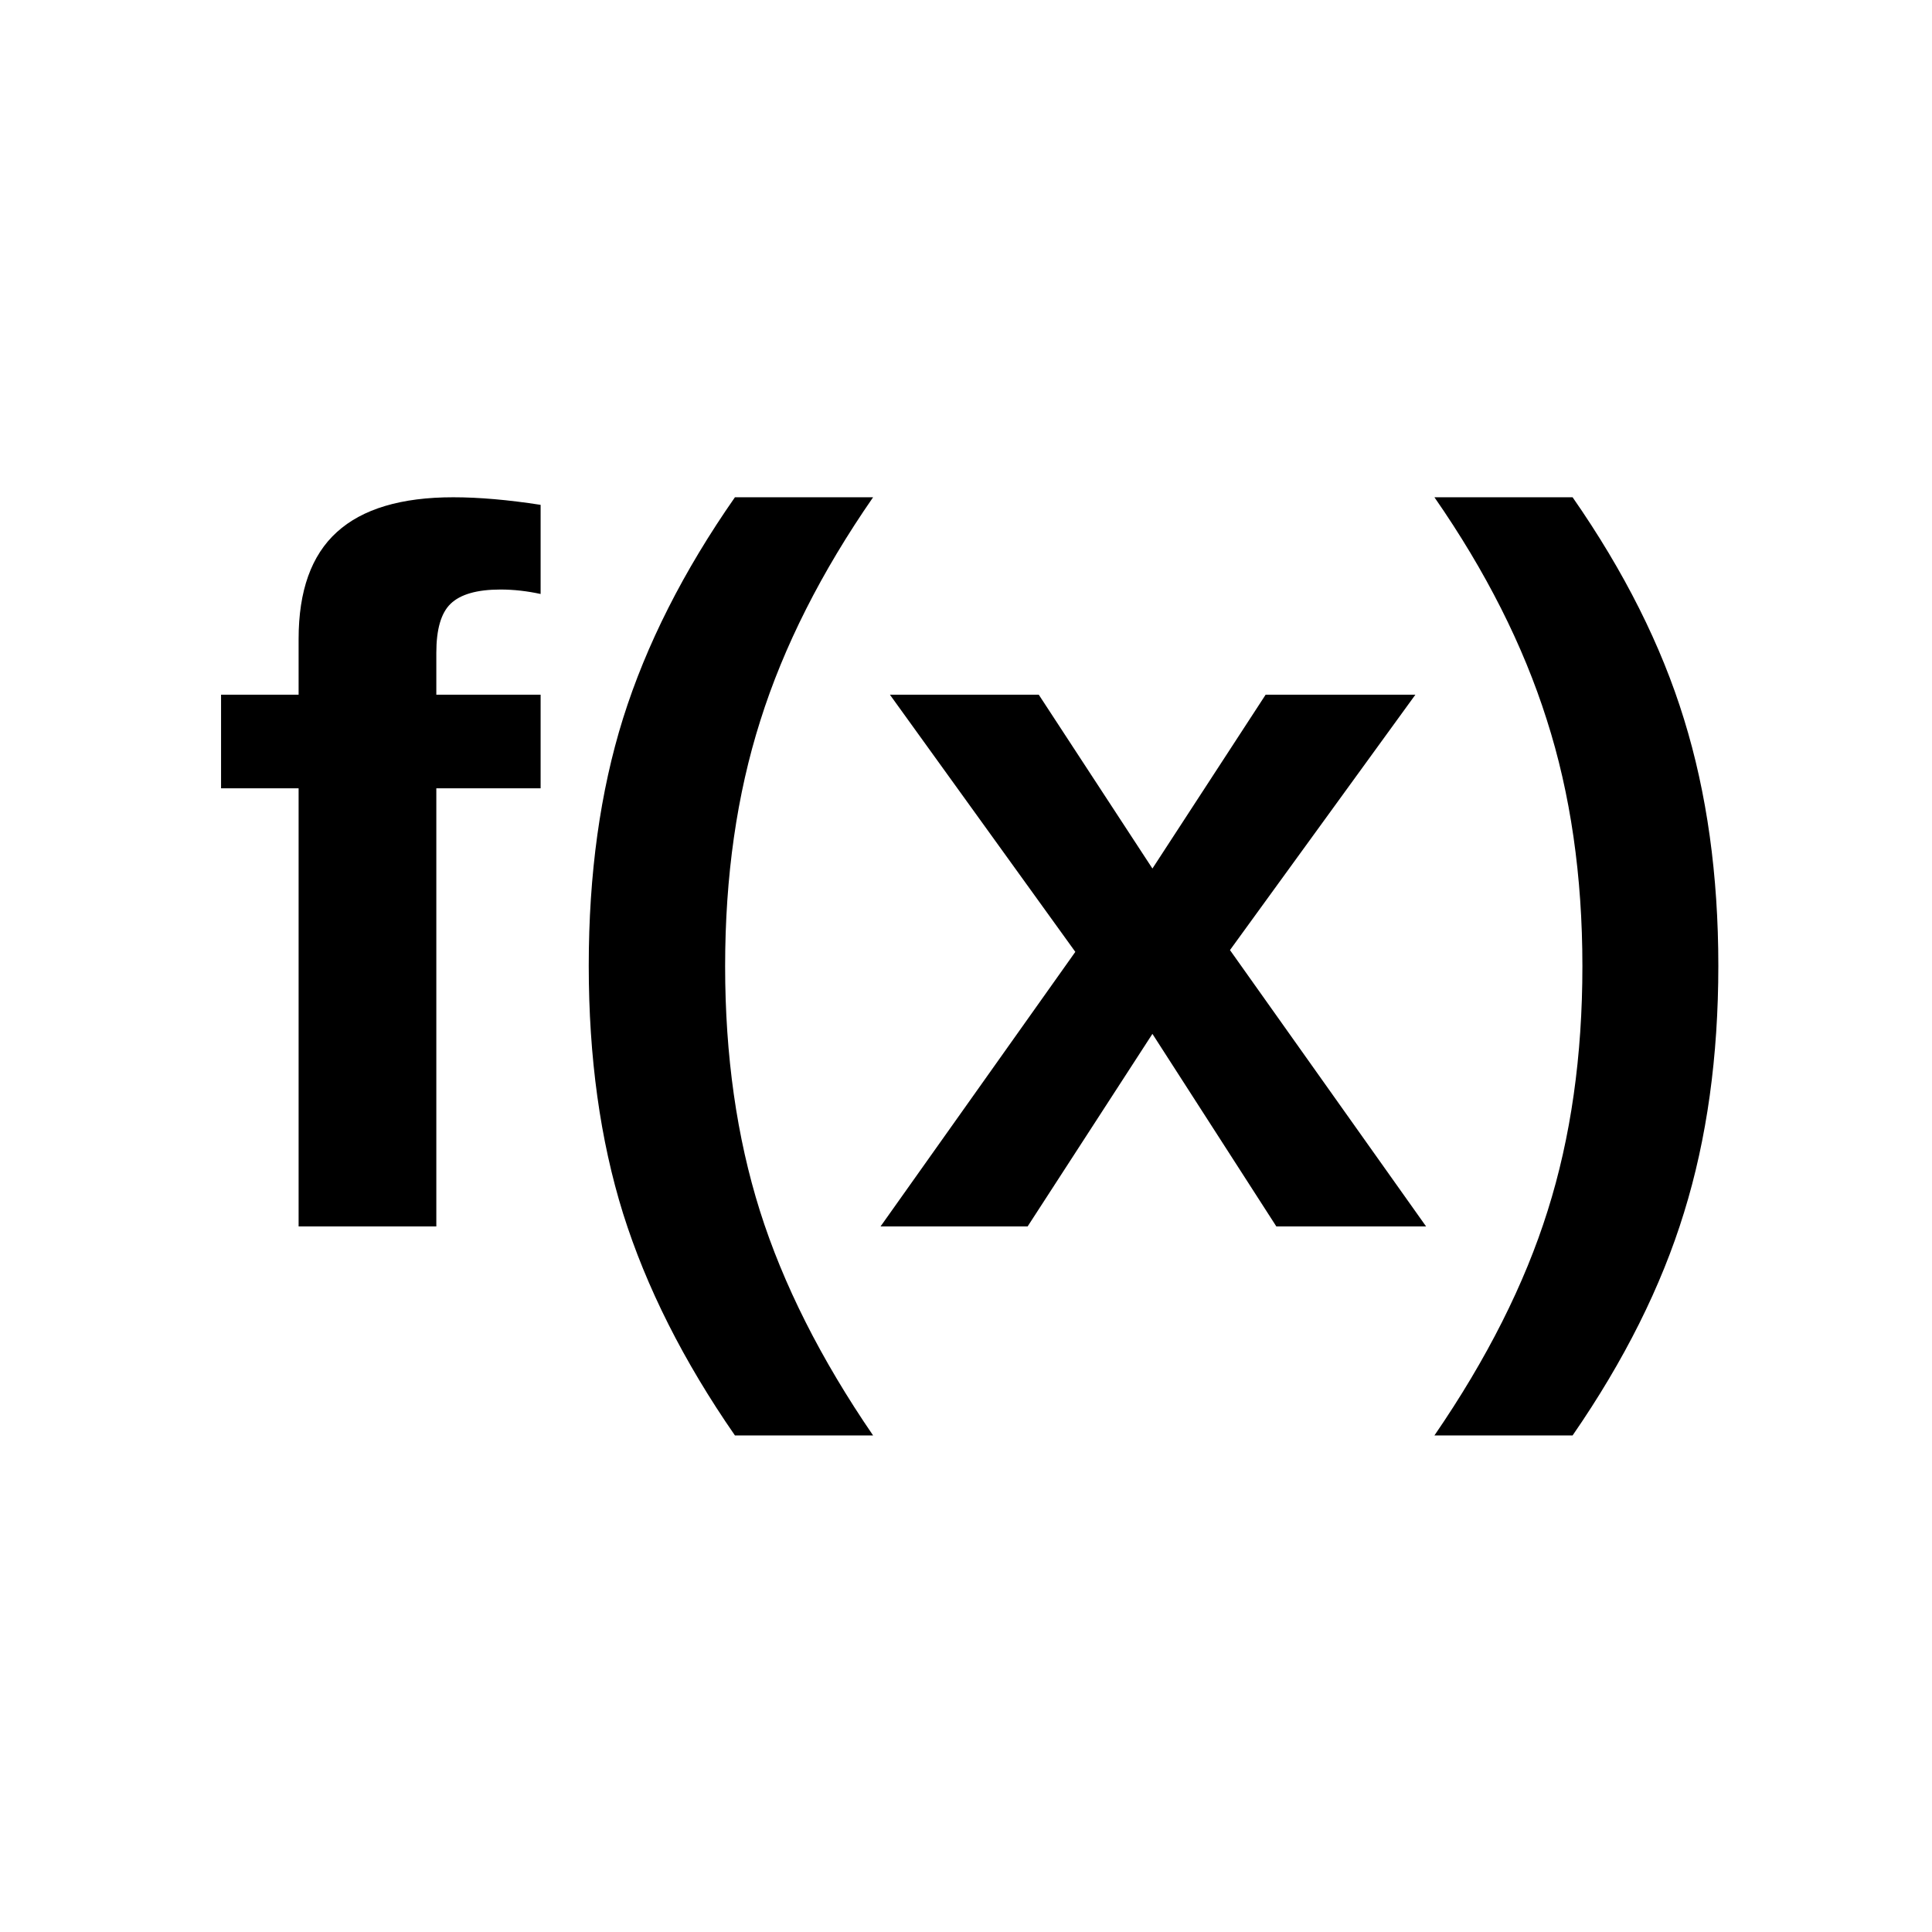
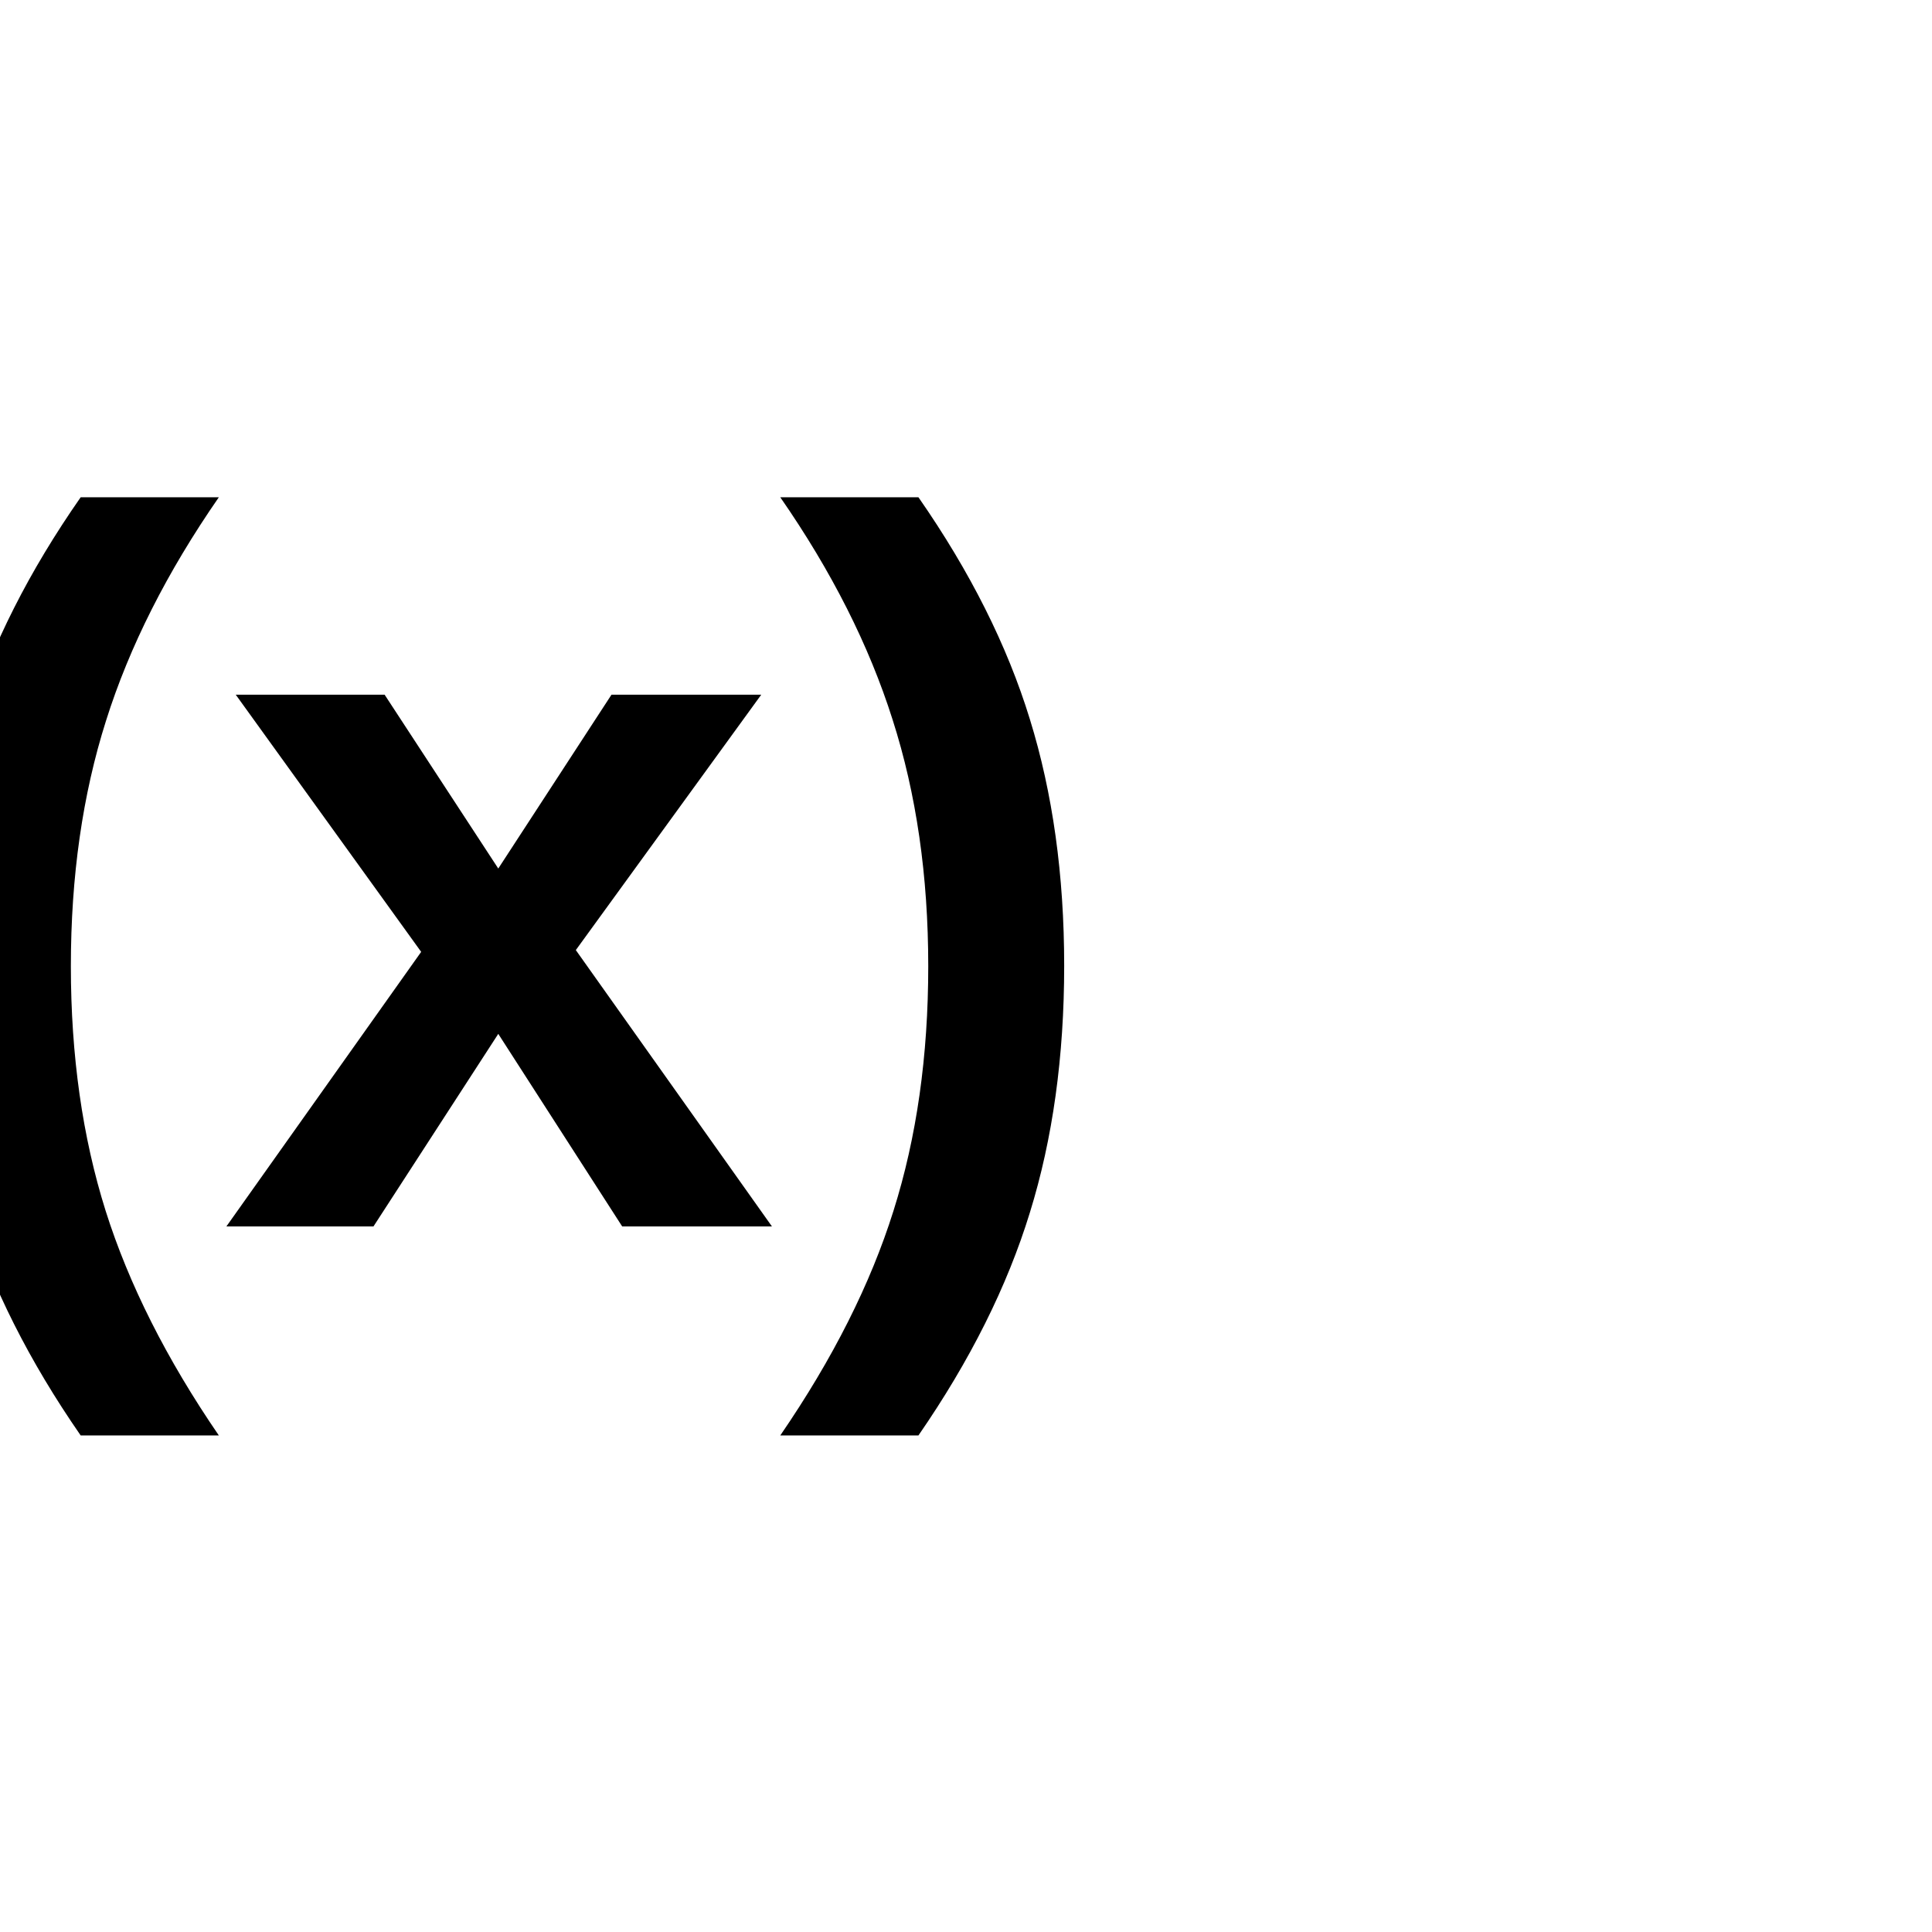
<svg xmlns="http://www.w3.org/2000/svg" width="256" height="256" viewBox="0 0 67.733 67.733" version="1.1" id="svg5">
  <defs id="defs2" />
  <g id="layer2">
    <rect style="fill-opacity: 0%;stroke:none;stroke-width:7.027" id="rect849" width="67.733" height="67.733" x="0" y="0" />
  </g>
  <g id="layer1">
-     <text xml:space="preserve" style="font-weight:bold;font-size:35.278px;line-height:1.25;font-family:sans-serif;-inkscape-font-specification:'sans-serif Bold';fill:#000000;fill-opacity:1;stroke-width:0.366" x="7.141" y="42.996" id="text8876">
-       <tspan id="tspan8874" style="font-style:normal;font-variant:normal;font-weight:bold;font-stretch:normal;font-size:35.278px;font-family:Arial;-inkscape-font-specification:'Arial Bold';fill:#000000;fill-opacity:1;stroke-width:0.366" x="7.141" y="42.996">f(x)</tspan>
+     <text xml:space="preserve" style="font-weight:bold;font-size:35.278px;line-height:1.25;font-family:sans-serif;-inkscape-font-specification:'sans-serif Bold';fill:#000000;fill-opacity:1;stroke-width:0.366" x="34.573" y="42.996" id="text8876">
+       <tspan id="tspan8874" style="font-style:normal;font-variant:normal;font-weight:bold;font-stretch:normal;font-size:35.278px;font-family:Arial;-inkscape-font-specification:'Arial Bold';text-align:center;text-anchor:middle;fill:#000000;fill-opacity:1;stroke-width:0.366" x="34.573" y="42.996">f(x)</tspan>
    </text>
  </g>
</svg>
